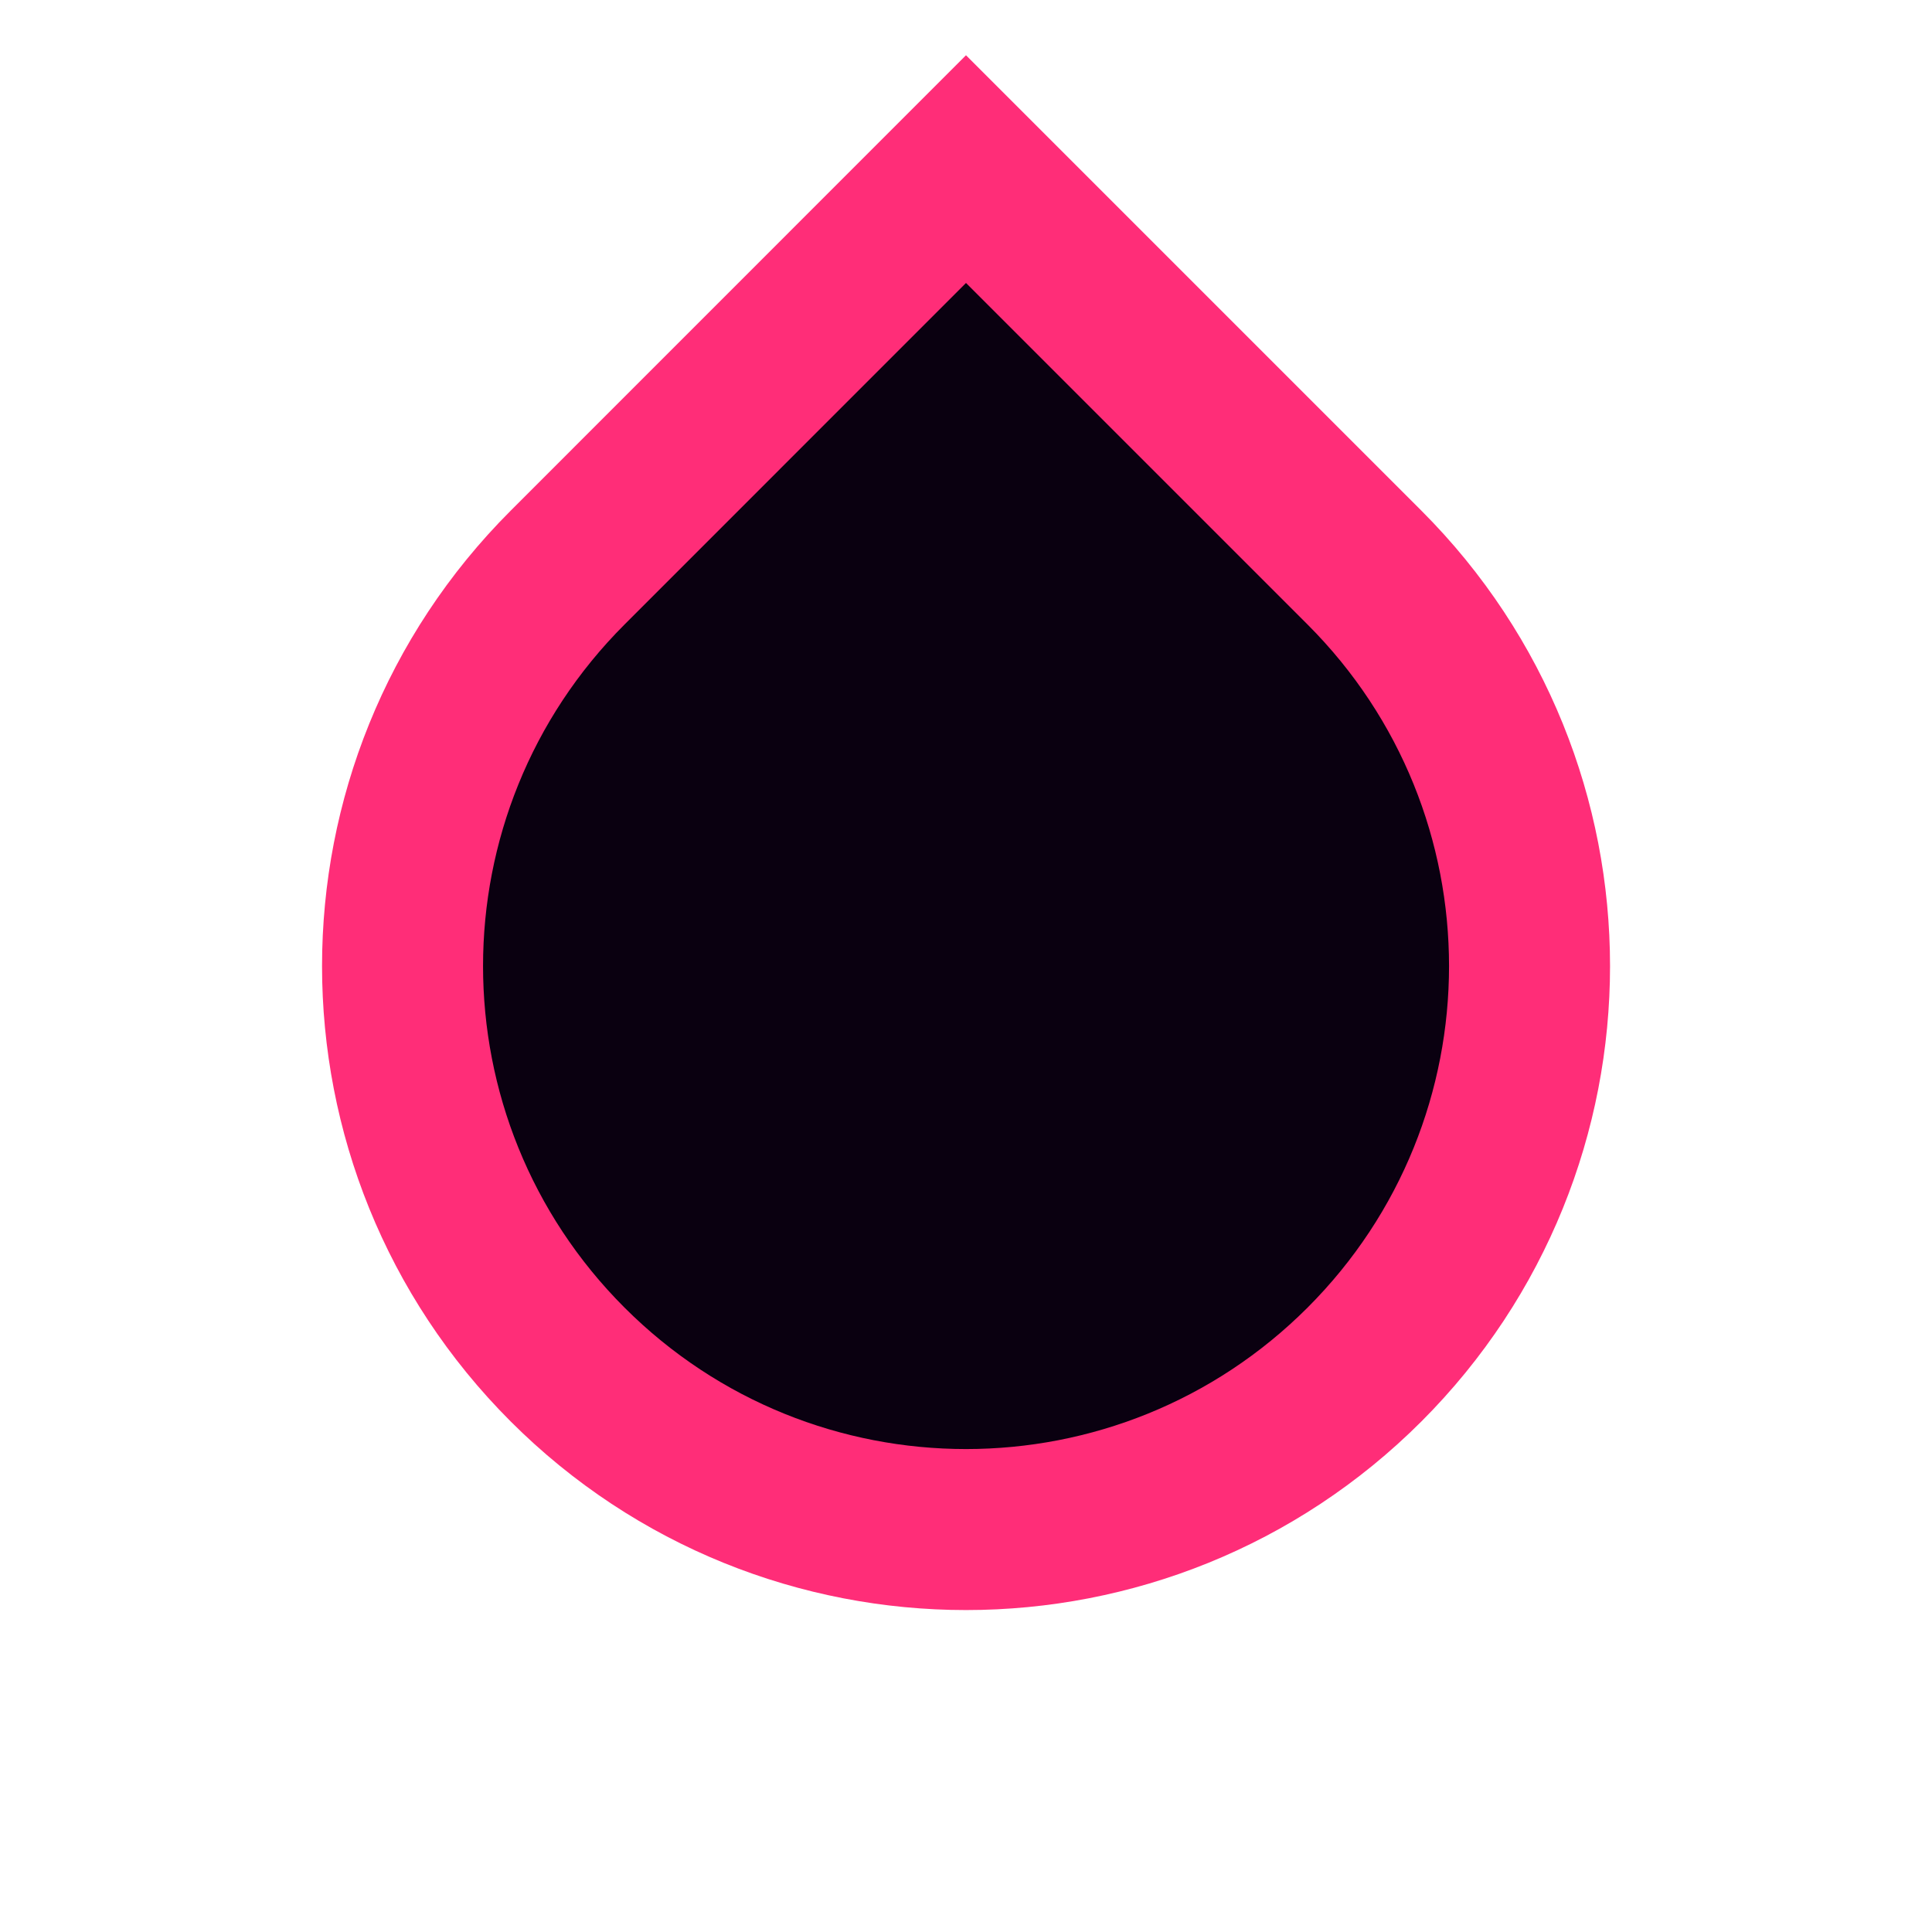
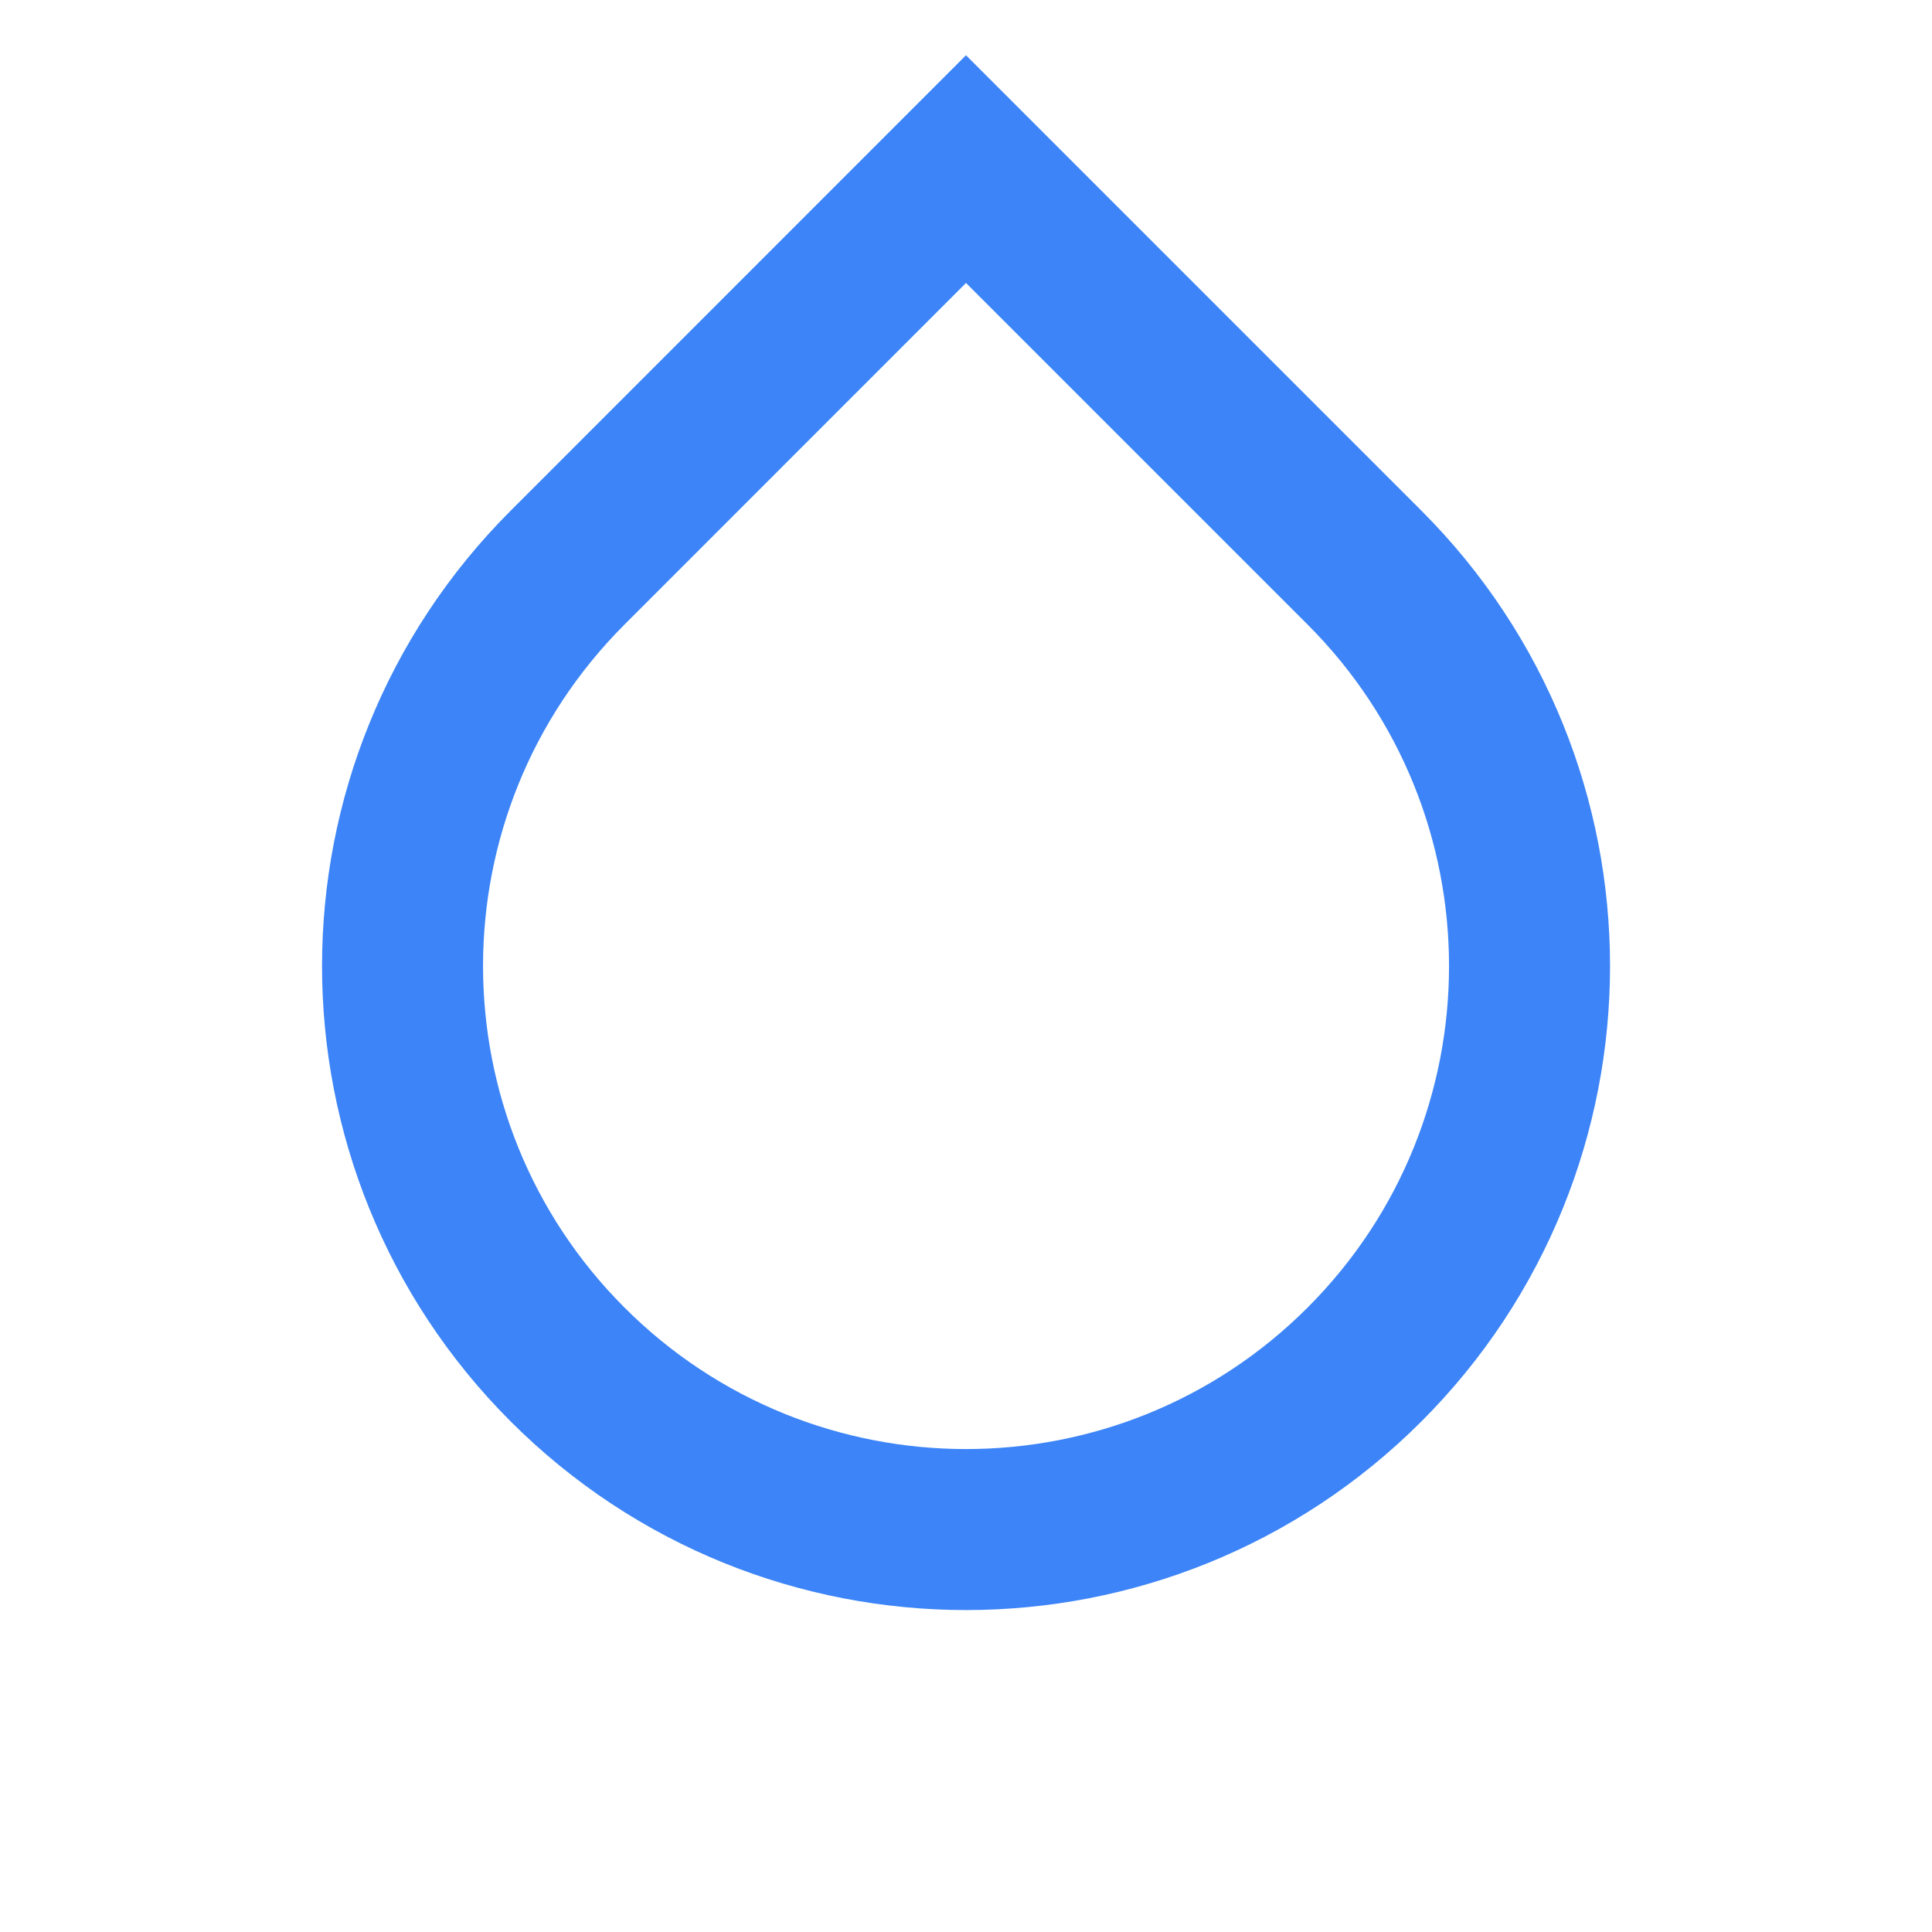
<svg xmlns="http://www.w3.org/2000/svg" width="24" height="24" version="1.1" viewBox="0 0 24 24">
  <defs>
    <linearGradient id="color-primary-dark" x1="4" x2="19.997" y1="4" y2="4" gradientTransform="rotate(45,12,12)" gradientUnits="userSpaceOnUse">
-       <stop stop-color="#ff2d78" offset="1" />
+       <stop stop-color="#3c84f7" offset="1" />
    </linearGradient>
    <linearGradient id="color-surface" x1="4" x2="19.997" y1="4" y2="4" gradientTransform="rotate(45,12,12)" gradientUnits="userSpaceOnUse">
-       <stop stop-color="#0a0010" offset="1" />
+       <stop stop-color="#ffffff" offset="1" />
    </linearGradient>
  </defs>
  <g id="scale-slider">
    <rect width="24" height="24" fill="none" />
    <path d="m12 3.515 4.243 4.243a6 6 0 1 1-8.485 0z" fill="url(#color-surface)" stroke="url(#color-primary-dark)" stroke-linecap="round" stroke-width="4" style="paint-order:stroke fill markers" />
  </g>
</svg>
